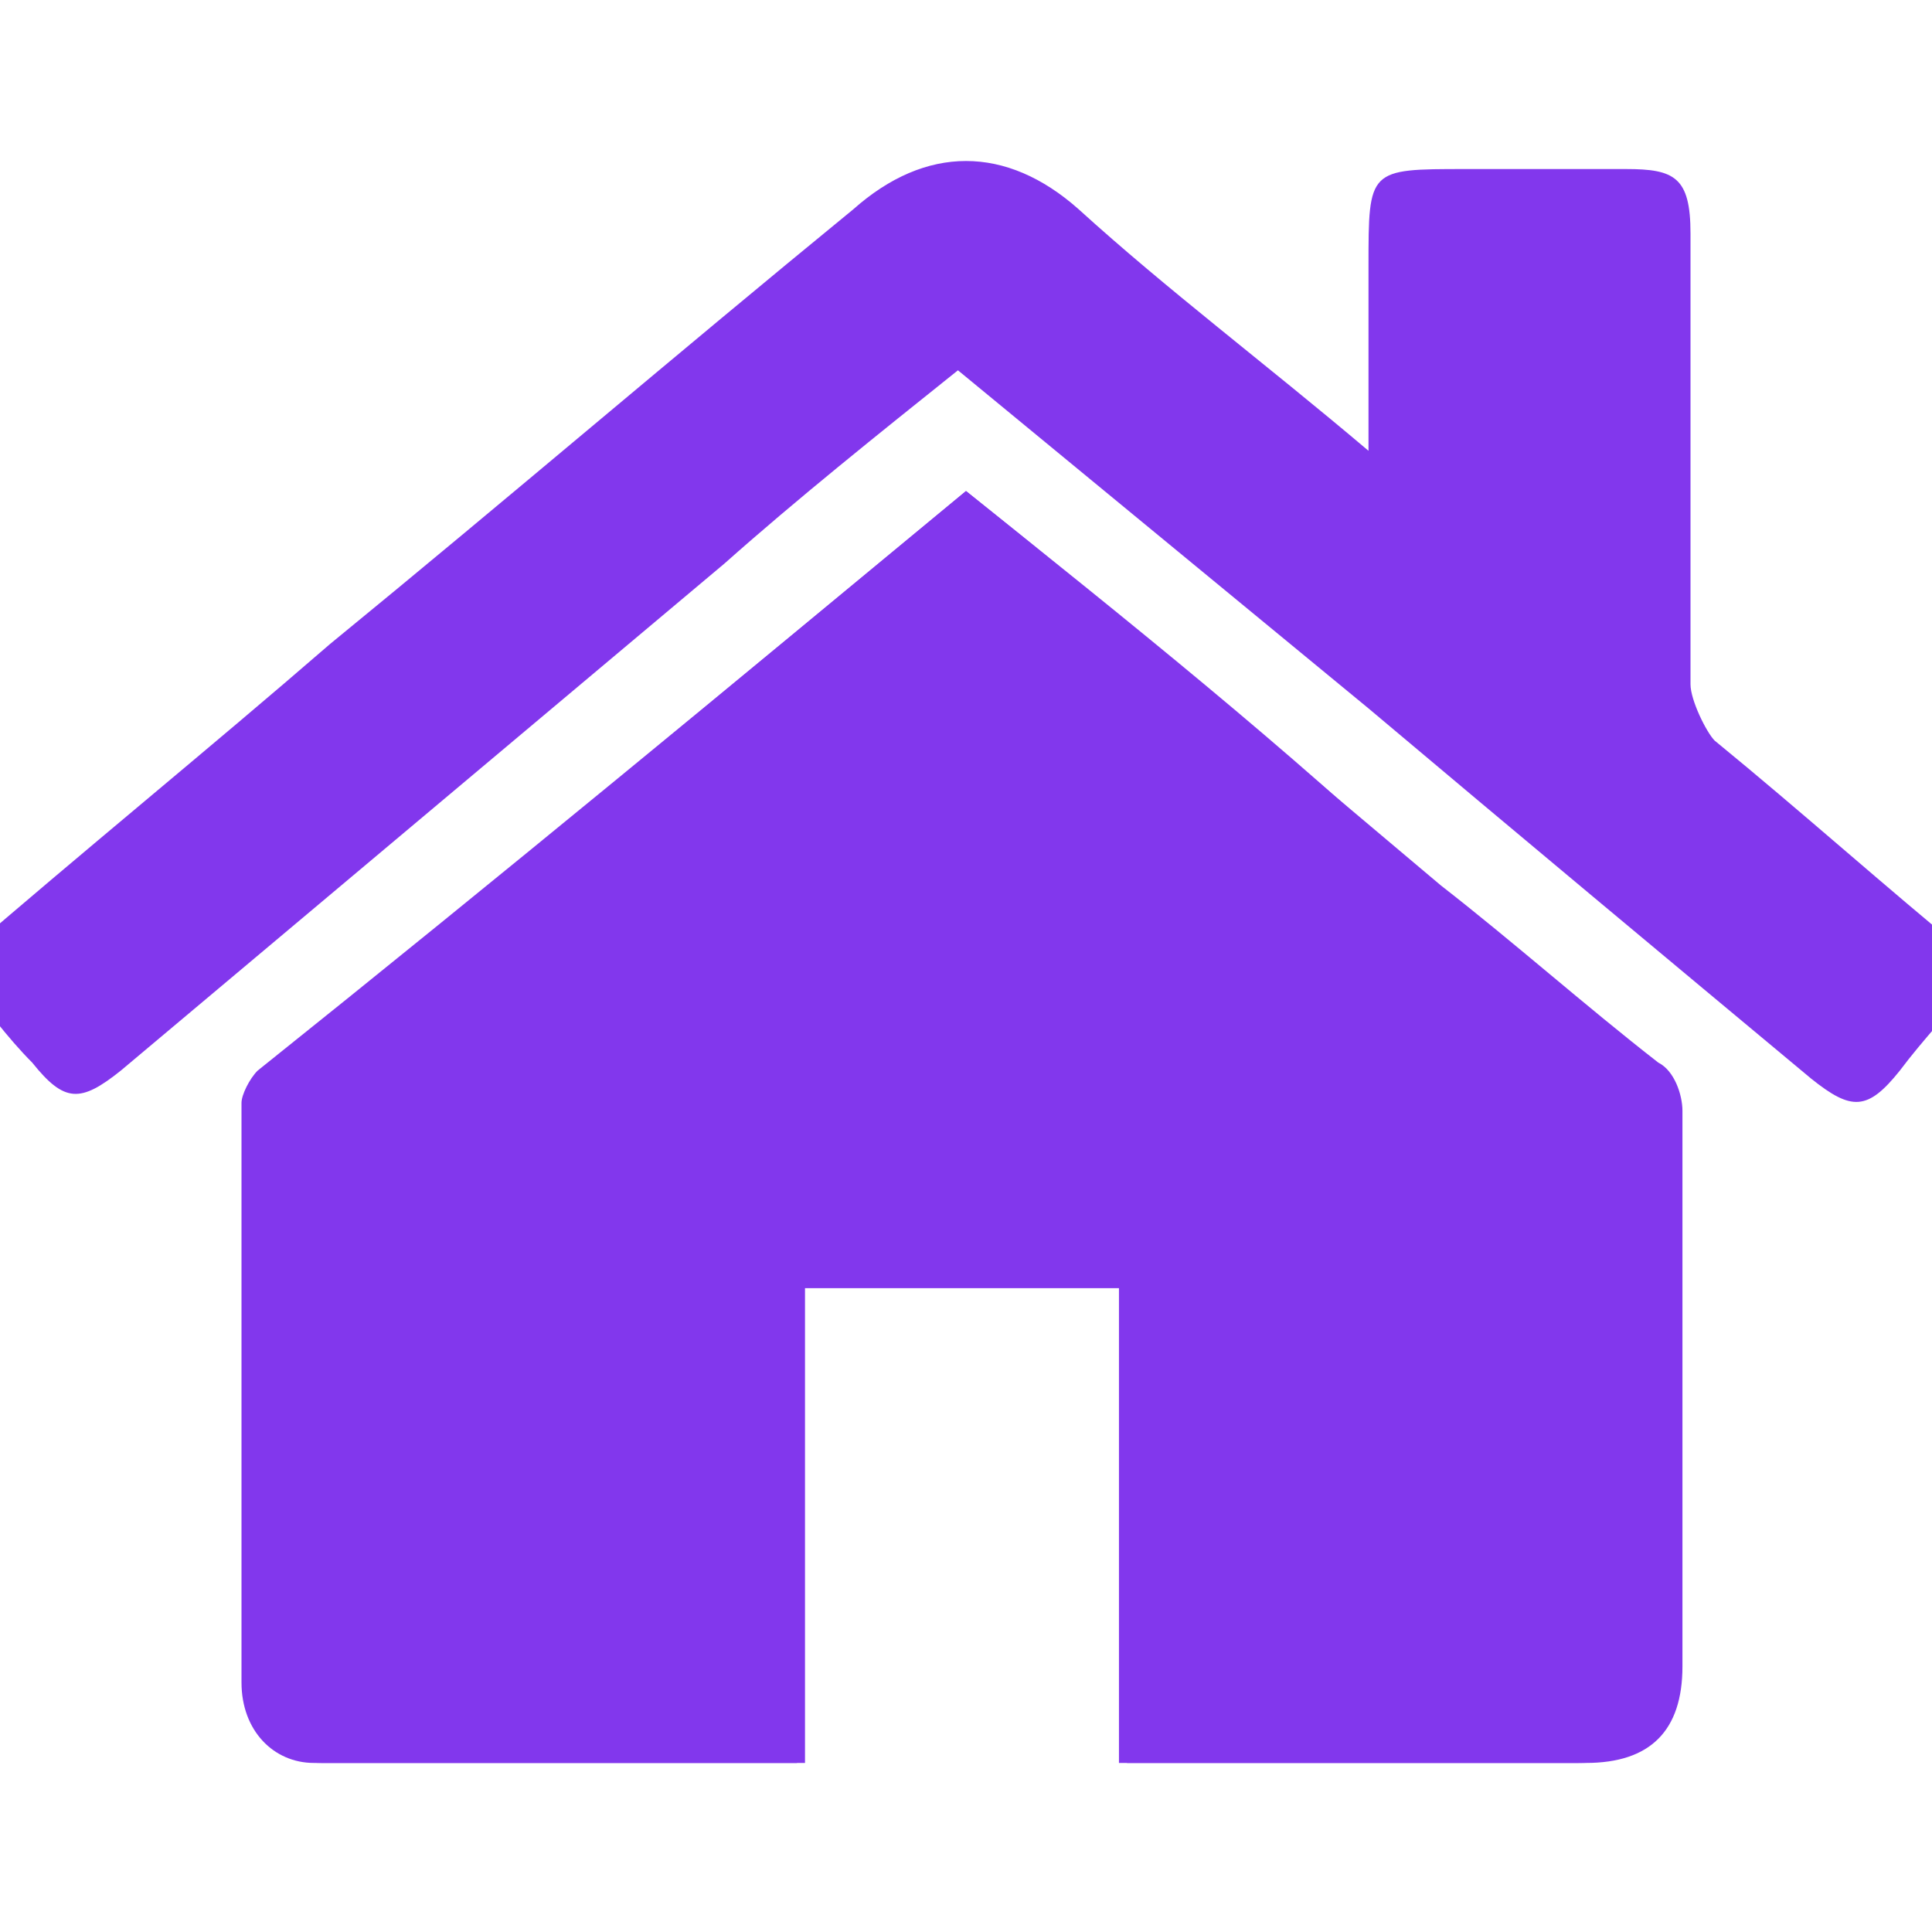
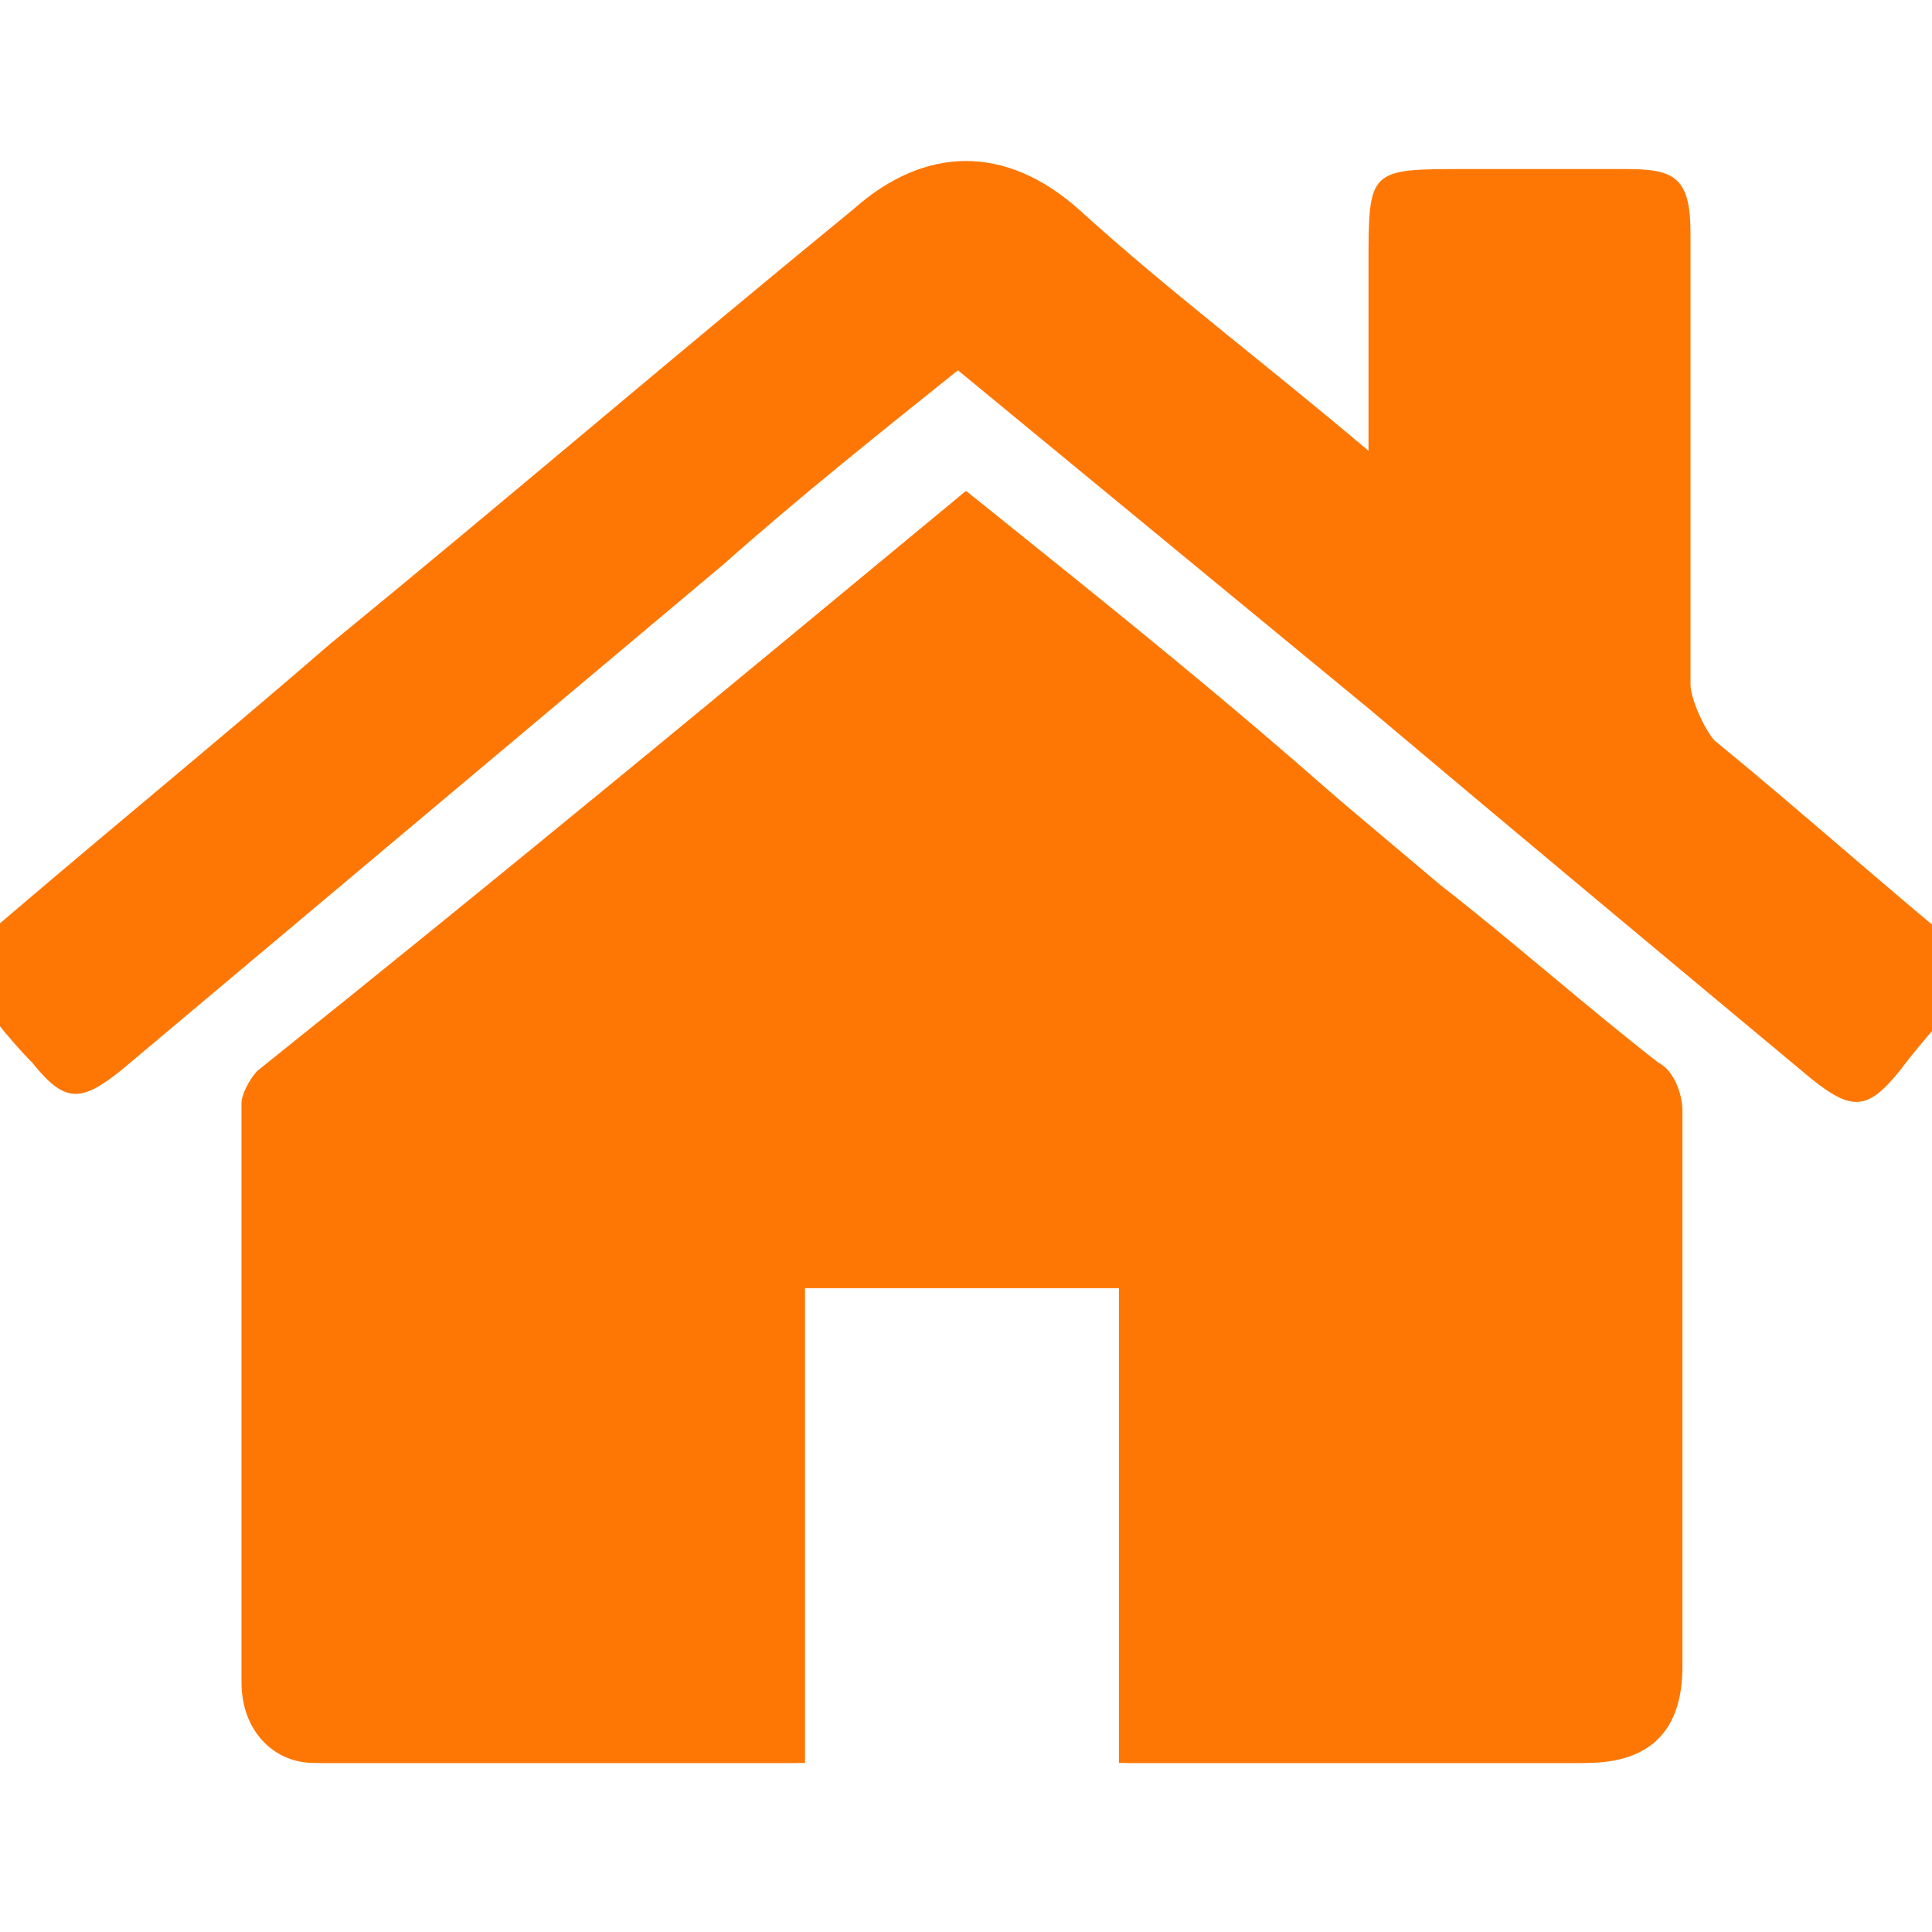
<svg xmlns="http://www.w3.org/2000/svg" version="1.1" id="Capa_1" x="0px" y="0px" viewBox="0 0 24 24" style="enable-background:new 0 0 24 24;" xml:space="preserve">
  <style type="text/css">
- 	.st0{fill:#8237ED;}
+ 	.st0{fill:#FE7704;}
+ 	.st1{fill:#8237ED;}
</style>
  <g>
-     <path class="st0" d="M12,6.1c-2.9,2.4-5.8,4.8-8.8,7.2c-0.1,0.1-0.2,0.3-0.2,0.4c0,2.4,0,4.8,0,7.2c0,0.6,0.4,1,0.9,1c2,0,4,0,6,0   c0-2,0-3.9,0-5.9c1.4,0,2.6,0,4,0c0,2,0,3.9,0,5.9c2,0,3.8,0,5.7,0c0.8,0,1.2-0.4,1.2-1.2c0-2.3,0-4.6,0-6.9c0-0.2-0.1-0.5-0.3-0.6   c-0.9-0.8-1.8-1.5-2.7-2.2C16,9.3,14,7.7,12,6.1z" />
+     <path class="st0" d="M12,6.1c-2.9,2.4-5.8,4.8-8.8,7.2C3.1,13.4,3,13.6,3,13.7c0,2.4,0,4.8,0,7.2c0,0.6,0.4,1,0.9,1c2,0,4,0,6,0   c0-2,0-3.9,0-5.9c1.4,0,2.6,0,4,0c0,2,0,3.9,0,5.9c2,0,3.8,0,5.7,0c0.8,0,1.2-0.4,1.2-1.2c0-2.3,0-4.6,0-6.9c0-0.2-0.1-0.5-0.3-0.6   c-0.9-0.8-1.8-1.5-2.7-2.2C16,9.3,14,7.7,12,6.1z" />
    <path class="st0" d="M-0.5,11.9C1,10.6,2.6,9.3,4.1,8c2.2-1.8,4.3-3.6,6.5-5.4c0.9-0.8,1.9-0.8,2.8,0c1.1,1,2.3,1.9,3.6,3   c0-0.8,0-1.6,0-2.3c0-1.2,0-1.2,1.2-1.2c0.7,0,1.3,0,2,0c0.6,0,0.8,0.1,0.8,0.8c0,1.9,0,3.7,0,5.6c0,0.2,0.2,0.6,0.3,0.7   c1.1,0.9,2.1,1.8,3.2,2.7c0,0.1,0,0.2,0,0.3c-0.3,0.4-0.6,0.7-0.9,1.1c-0.4,0.5-0.6,0.5-1.1,0.1c-1.8-1.5-3.6-3-5.5-4.6   c-1.7-1.4-3.4-2.8-5.1-4.2c-1,0.8-2,1.6-2.9,2.4c-2.5,2.1-5,4.2-7.5,6.3c-0.5,0.4-0.7,0.4-1.1-0.1c-0.3-0.3-0.6-0.7-0.9-1.1   C-0.5,12.2-0.5,12.1-0.5,11.9z" />
    <path class="st0" d="M12,6.1c2,1.6,4,3.3,5.9,4.9c0.9,0.7,1.8,1.5,2.7,2.2c0.2,0.1,0.3,0.4,0.3,0.6c0,2.3,0,4.6,0,6.9   c0,0.8-0.4,1.2-1.2,1.2c-1.9,0-3.8,0-5.7,0c0-2,0-4,0-5.9c-1.4,0-2.6,0-4,0c0,2,0,3.9,0,5.9c-2,0-4,0-6,0c-0.6,0-0.9-0.4-0.9-1   c0-2.4,0-4.8,0-7.2c0-0.1,0.1-0.3,0.2-0.4C6.2,10.9,9.1,8.5,12,6.1z" />
  </g>
  <g>
-     <path class="st0" d="M-88.5,20.3c0,0.1,0,0.3-0.1,0.4c0,0.2,0,0.3,0,0.5c0,0.1,0,0.2-0.2,0.2c-0.6,0.2-1.1,0.4-1.7,0.7   c-1.1,0.4-2.1,1.2-3,2c-0.2,0.2-0.4,0.4-0.5,0.7c0,0.2,0,0.3,0.1,0.5c0.3,0.3,0.5,0.6,0.8,0.8c0.6,0.5,1.2,1,1.7,1.4   c0,0,0.1,0.1,0.1,0.1c0,0.4,0,0.7,0,1.1c-0.1,0-0.3,0-0.4,0c-0.3,0-0.5,0-0.8,0c-0.1,0-0.1,0-0.2-0.1c-0.2-0.2-0.4-0.3-0.7-0.4   c-0.1,0-0.2-0.1-0.4-0.1c-0.2-0.1-0.4-0.1-0.6-0.1c-1.2,0-2.3,0-3.5,0c-0.2,0-0.4,0.1-0.6,0.1c-0.2,0-0.3,0.1-0.5,0.2   c-0.2,0.1-0.4,0.2-0.5,0.3c-0.1,0.1-0.1,0.1-0.2,0.1c-0.3,0-0.6,0-1,0c0-0.2,0-0.3,0-0.5c0-0.3,0-0.5,0-0.8c0-0.1,0-0.2,0.1-0.2   c0.5-0.4,1.1-0.7,1.6-1.1c0.3-0.2,0.6-0.5,0.8-0.8c0.3-0.4,0.3-0.8-0.2-1.1c-0.1-0.1-0.3-0.2-0.4-0.2c-0.6-0.3-1.2-0.5-1.8-0.7   c-0.1,0-0.1-0.1-0.1-0.2c0-0.1,0-0.2,0-0.3c0-0.1,0-0.1-0.1-0.1c-1-0.3-2-0.6-3-1c-0.5-0.2-1.1-0.4-1.5-0.8   c-0.1-0.1-0.2-0.2-0.3-0.3c-0.1-0.1-0.1-0.3,0.1-0.3c0.2,0,0.3-0.1,0.5-0.1c1.1-0.1,2.1-0.1,3.2-0.2c0.3,0,0.7,0,1,0   c0.1,0,0.1,0,0.1-0.1c0.1-0.2,0.1-0.2,0.3-0.2c3.8,0,7.6,0,11.4,0c0,0,0.1,0,0.1,0c0,0.1,0.1,0.2,0.1,0.3   C-88.5,20.2-88.5,20.3-88.5,20.3z" />
-     <path class="st0" d="M-99.3,7.9C-99.2,8-99.1,8-99,8.1c0.4,0.4,0.7,0.8,1.1,1.1c0.2,0.2,0.2,0.4,0,0.6c-0.3,0.4-0.7,0.7-1,1.1   c-0.5,0.5-1.1,1-1.6,1.4c-0.3,0.2-0.5,0.4-0.8,0.7c-0.2,0.1-0.3,0.1-0.5,0c-0.4-0.4-0.8-0.8-1.2-1.3c-0.2-0.2-0.1-0.3,0-0.5   c0.5-0.6,1.1-1.1,1.7-1.7c0.4-0.4,0.8-0.7,1.2-1c0.2-0.2,0.4-0.3,0.6-0.4C-99.6,8-99.5,7.9-99.3,7.9C-99.4,7.9-99.4,7.9-99.3,7.9z" />
-     <path class="st0" d="M-94.5,7.9c0.2,0.2,0.5,0.4,0.7,0.6c0.4,0.3,0.9,0.7,1.3,1.1c0.5,0.5,1,1,1.5,1.6c0.1,0.1,0.1,0.1,0.2,0.2   c0.1,0.1,0.1,0.2,0,0.4c0,0.1-0.1,0.2-0.2,0.2c-0.3,0.4-0.6,0.7-1,1c0,0-0.1,0.1-0.1,0.1c-0.1,0.1-0.3,0.1-0.4,0   c-0.7-0.5-1.3-1.1-2-1.6c-0.5-0.5-1-1-1.5-1.5c0,0,0-0.1-0.1-0.1c-0.2-0.2-0.2-0.3,0-0.5c0.4-0.4,0.8-0.8,1.1-1.2   C-94.7,8-94.6,8-94.5,7.9C-94.5,7.9-94.5,7.9-94.5,7.9z" />
-     <path class="st0" d="M-94.9,11.2c0.3,0.3,0.7,0.6,1,0.9c-0.3,0.3-0.5,0.6-0.8,0.9c-0.6,0.7-1.2,1.4-1.8,2.1c-0.3,0.3-0.7,0.6-1,0.9   c-0.6,0.5-1.1,1.2-1.6,1.8c-0.4,0.5-0.7,0.9-1.1,1.3c-0.1,0.1-0.1,0.1-0.3,0c-0.4-0.2-0.7-0.5-0.9-0.9c-0.1-0.1-0.1-0.2,0-0.3   c0.5-0.5,0.9-0.9,1.4-1.3c0.7-0.6,1.3-1.3,1.8-2c0.4-0.6,0.9-1.1,1.4-1.6c0.5-0.5,1-1,1.4-1.4C-95.2,11.5-95.1,11.3-94.9,11.2z" />
-     <path class="st0" d="M-96.6,15.8c0.4-0.3,0.7-0.7,1-1c0.1,0.1,0.1,0.2,0.2,0.3c0.4,0.6,0.9,1.1,1.5,1.6c0.5,0.4,0.9,0.9,1.3,1.3   c0.1,0.1,0.2,0.2,0,0.3c-0.3,0.3-0.5,0.5-0.8,0.8c-0.2,0.2-0.3,0.2-0.4-0.1c-0.4-0.5-0.8-1-1.2-1.5C-95.5,16.9-96,16.3-96.6,15.8   C-96.6,15.8-96.6,15.8-96.6,15.8z" />
-     <path class="st0" d="M-99,11.2c0.6,0.6,1.1,1.2,1.7,1.8c-0.3,0.4-0.7,0.7-1,1.1c-0.6-0.6-1.1-1.3-1.7-1.9   C-99.6,11.8-99.3,11.5-99,11.2z" />
-     <path class="st0" d="M-102.1,9.8c-0.1-0.1-0.3-0.3-0.4-0.4c0.3-0.4,0.7-0.6,1-0.9c0.1,0.1,0.3,0.3,0.4,0.4   C-101.5,9.2-101.8,9.5-102.1,9.8z" />
-     <path class="st0" d="M-91.4,9.4c-0.1,0.2-0.3,0.3-0.4,0.4c-0.3-0.3-0.7-0.6-1-0.9c0.1-0.1,0.2-0.3,0.4-0.4   C-92.1,8.8-91.8,9.1-91.4,9.4z" />
+     <path class="st1" d="M-88.5,20.3c0,0.1,0,0.3-0.1,0.4c0,0.2,0,0.3,0,0.5c0,0.1,0,0.2-0.2,0.2c-0.6,0.2-1.1,0.4-1.7,0.7   c-1.1,0.4-2.1,1.2-3,2c-0.2,0.2-0.4,0.4-0.5,0.7c0,0.2,0,0.3,0.1,0.5c0.3,0.3,0.5,0.6,0.8,0.8c0.6,0.5,1.2,1,1.7,1.4l0.1,0.1   c0,0.4,0,0.7,0,1.1c-0.1,0-0.3,0-0.4,0c-0.3,0-0.5,0-0.8,0c-0.1,0-0.1,0-0.2-0.1c-0.2-0.2-0.4-0.3-0.7-0.4c-0.1,0-0.2-0.1-0.4-0.1   C-94,28-94.2,28-94.4,28c-1.2,0-2.3,0-3.5,0c-0.2,0-0.4,0.1-0.6,0.1s-0.3,0.1-0.5,0.2s-0.4,0.2-0.5,0.3c-0.1,0.1-0.1,0.1-0.2,0.1   c-0.3,0-0.6,0-1,0c0-0.2,0-0.3,0-0.5c0-0.3,0-0.5,0-0.8c0-0.1,0-0.2,0.1-0.2c0.5-0.4,1.1-0.7,1.6-1.1c0.3-0.2,0.6-0.5,0.8-0.8   c0.3-0.4,0.3-0.8-0.2-1.1c-0.1-0.1-0.3-0.2-0.4-0.2c-0.6-0.3-1.2-0.5-1.8-0.7c-0.1,0-0.1-0.1-0.1-0.2s0-0.2,0-0.3   c0-0.1,0-0.1-0.1-0.1c-1-0.3-2-0.6-3-1c-0.5-0.2-1.1-0.4-1.5-0.8c-0.1-0.1-0.2-0.2-0.3-0.3c-0.1-0.1-0.1-0.3,0.1-0.3   s0.3-0.1,0.5-0.1c1.1-0.1,2.1-0.1,3.2-0.2c0.3,0,0.7,0,1,0c0.1,0,0.1,0,0.1-0.1c0.1-0.2,0.1-0.2,0.3-0.2c3.8,0,7.6,0,11.4,0h0.1   c0,0.1,0.1,0.2,0.1,0.3C-88.5,20.2-88.5,20.3-88.5,20.3z" />
+     <path class="st1" d="M-99.3,7.9C-99.2,8-99.1,8-99,8.1c0.4,0.4,0.7,0.8,1.1,1.1c0.2,0.2,0.2,0.4,0,0.6c-0.3,0.4-0.7,0.7-1,1.1   c-0.5,0.5-1.1,1-1.6,1.4c-0.3,0.2-0.5,0.4-0.8,0.7c-0.2,0.1-0.3,0.1-0.5,0c-0.4-0.4-0.8-0.8-1.2-1.3c-0.2-0.2-0.1-0.3,0-0.5   c0.5-0.6,1.1-1.1,1.7-1.7c0.4-0.4,0.8-0.7,1.2-1c0.2-0.2,0.4-0.3,0.6-0.4C-99.6,8-99.5,7.9-99.3,7.9C-99.4,7.9-99.4,7.9-99.3,7.9z" />
+     <path class="st1" d="M-94.5,7.9c0.2,0.2,0.5,0.4,0.7,0.6c0.4,0.3,0.9,0.7,1.3,1.1c0.5,0.5,1,1,1.5,1.6c0.1,0.1,0.1,0.1,0.2,0.2   c0.1,0.1,0.1,0.2,0,0.4c0,0.1-0.1,0.2-0.2,0.2c-0.3,0.4-0.6,0.7-1,1l-0.1,0.1c-0.1,0.1-0.3,0.1-0.4,0c-0.7-0.5-1.3-1.1-2-1.6   c-0.5-0.5-1-1-1.5-1.5c0,0,0-0.1-0.1-0.1c-0.2-0.2-0.2-0.3,0-0.5c0.4-0.4,0.8-0.8,1.1-1.2C-94.7,8-94.6,8-94.5,7.9L-94.5,7.9z" />
+     <path class="st1" d="M-94.9,11.2c0.3,0.3,0.7,0.6,1,0.9c-0.3,0.3-0.5,0.6-0.8,0.9c-0.6,0.7-1.2,1.4-1.8,2.1c-0.3,0.3-0.7,0.6-1,0.9   c-0.6,0.5-1.1,1.2-1.6,1.8c-0.4,0.5-0.7,0.9-1.1,1.3c-0.1,0.1-0.1,0.1-0.3,0c-0.4-0.2-0.7-0.5-0.9-0.9c-0.1-0.1-0.1-0.2,0-0.3   c0.5-0.5,0.9-0.9,1.4-1.3c0.7-0.6,1.3-1.3,1.8-2c0.4-0.6,0.9-1.1,1.4-1.6s1-1,1.4-1.4C-95.2,11.5-95.1,11.3-94.9,11.2z" />
+     <path class="st1" d="M-96.6,15.8c0.4-0.3,0.7-0.7,1-1c0.1,0.1,0.1,0.2,0.2,0.3c0.4,0.6,0.9,1.1,1.5,1.6c0.5,0.4,0.9,0.9,1.3,1.3   c0.1,0.1,0.2,0.2,0,0.3c-0.3,0.3-0.5,0.5-0.8,0.8c-0.2,0.2-0.3,0.2-0.4-0.1c-0.4-0.5-0.8-1-1.2-1.5C-95.5,16.9-96,16.3-96.6,15.8   L-96.6,15.8z" />
+     <path class="st1" d="M-99,11.2c0.6,0.6,1.1,1.2,1.7,1.8c-0.3,0.4-0.7,0.7-1,1.1c-0.6-0.6-1.1-1.3-1.7-1.9   C-99.6,11.8-99.3,11.5-99,11.2z" />
+     <path class="st1" d="M-102.1,9.8c-0.1-0.1-0.3-0.3-0.4-0.4c0.3-0.4,0.7-0.6,1-0.9c0.1,0.1,0.3,0.3,0.4,0.4   C-101.5,9.2-101.8,9.5-102.1,9.8z" />
+     <path class="st1" d="M-91.4,9.4c-0.1,0.2-0.3,0.3-0.4,0.4c-0.3-0.3-0.7-0.6-1-0.9c0.1-0.1,0.2-0.3,0.4-0.4   C-92.1,8.8-91.8,9.1-91.4,9.4z" />
  </g>
</svg>
